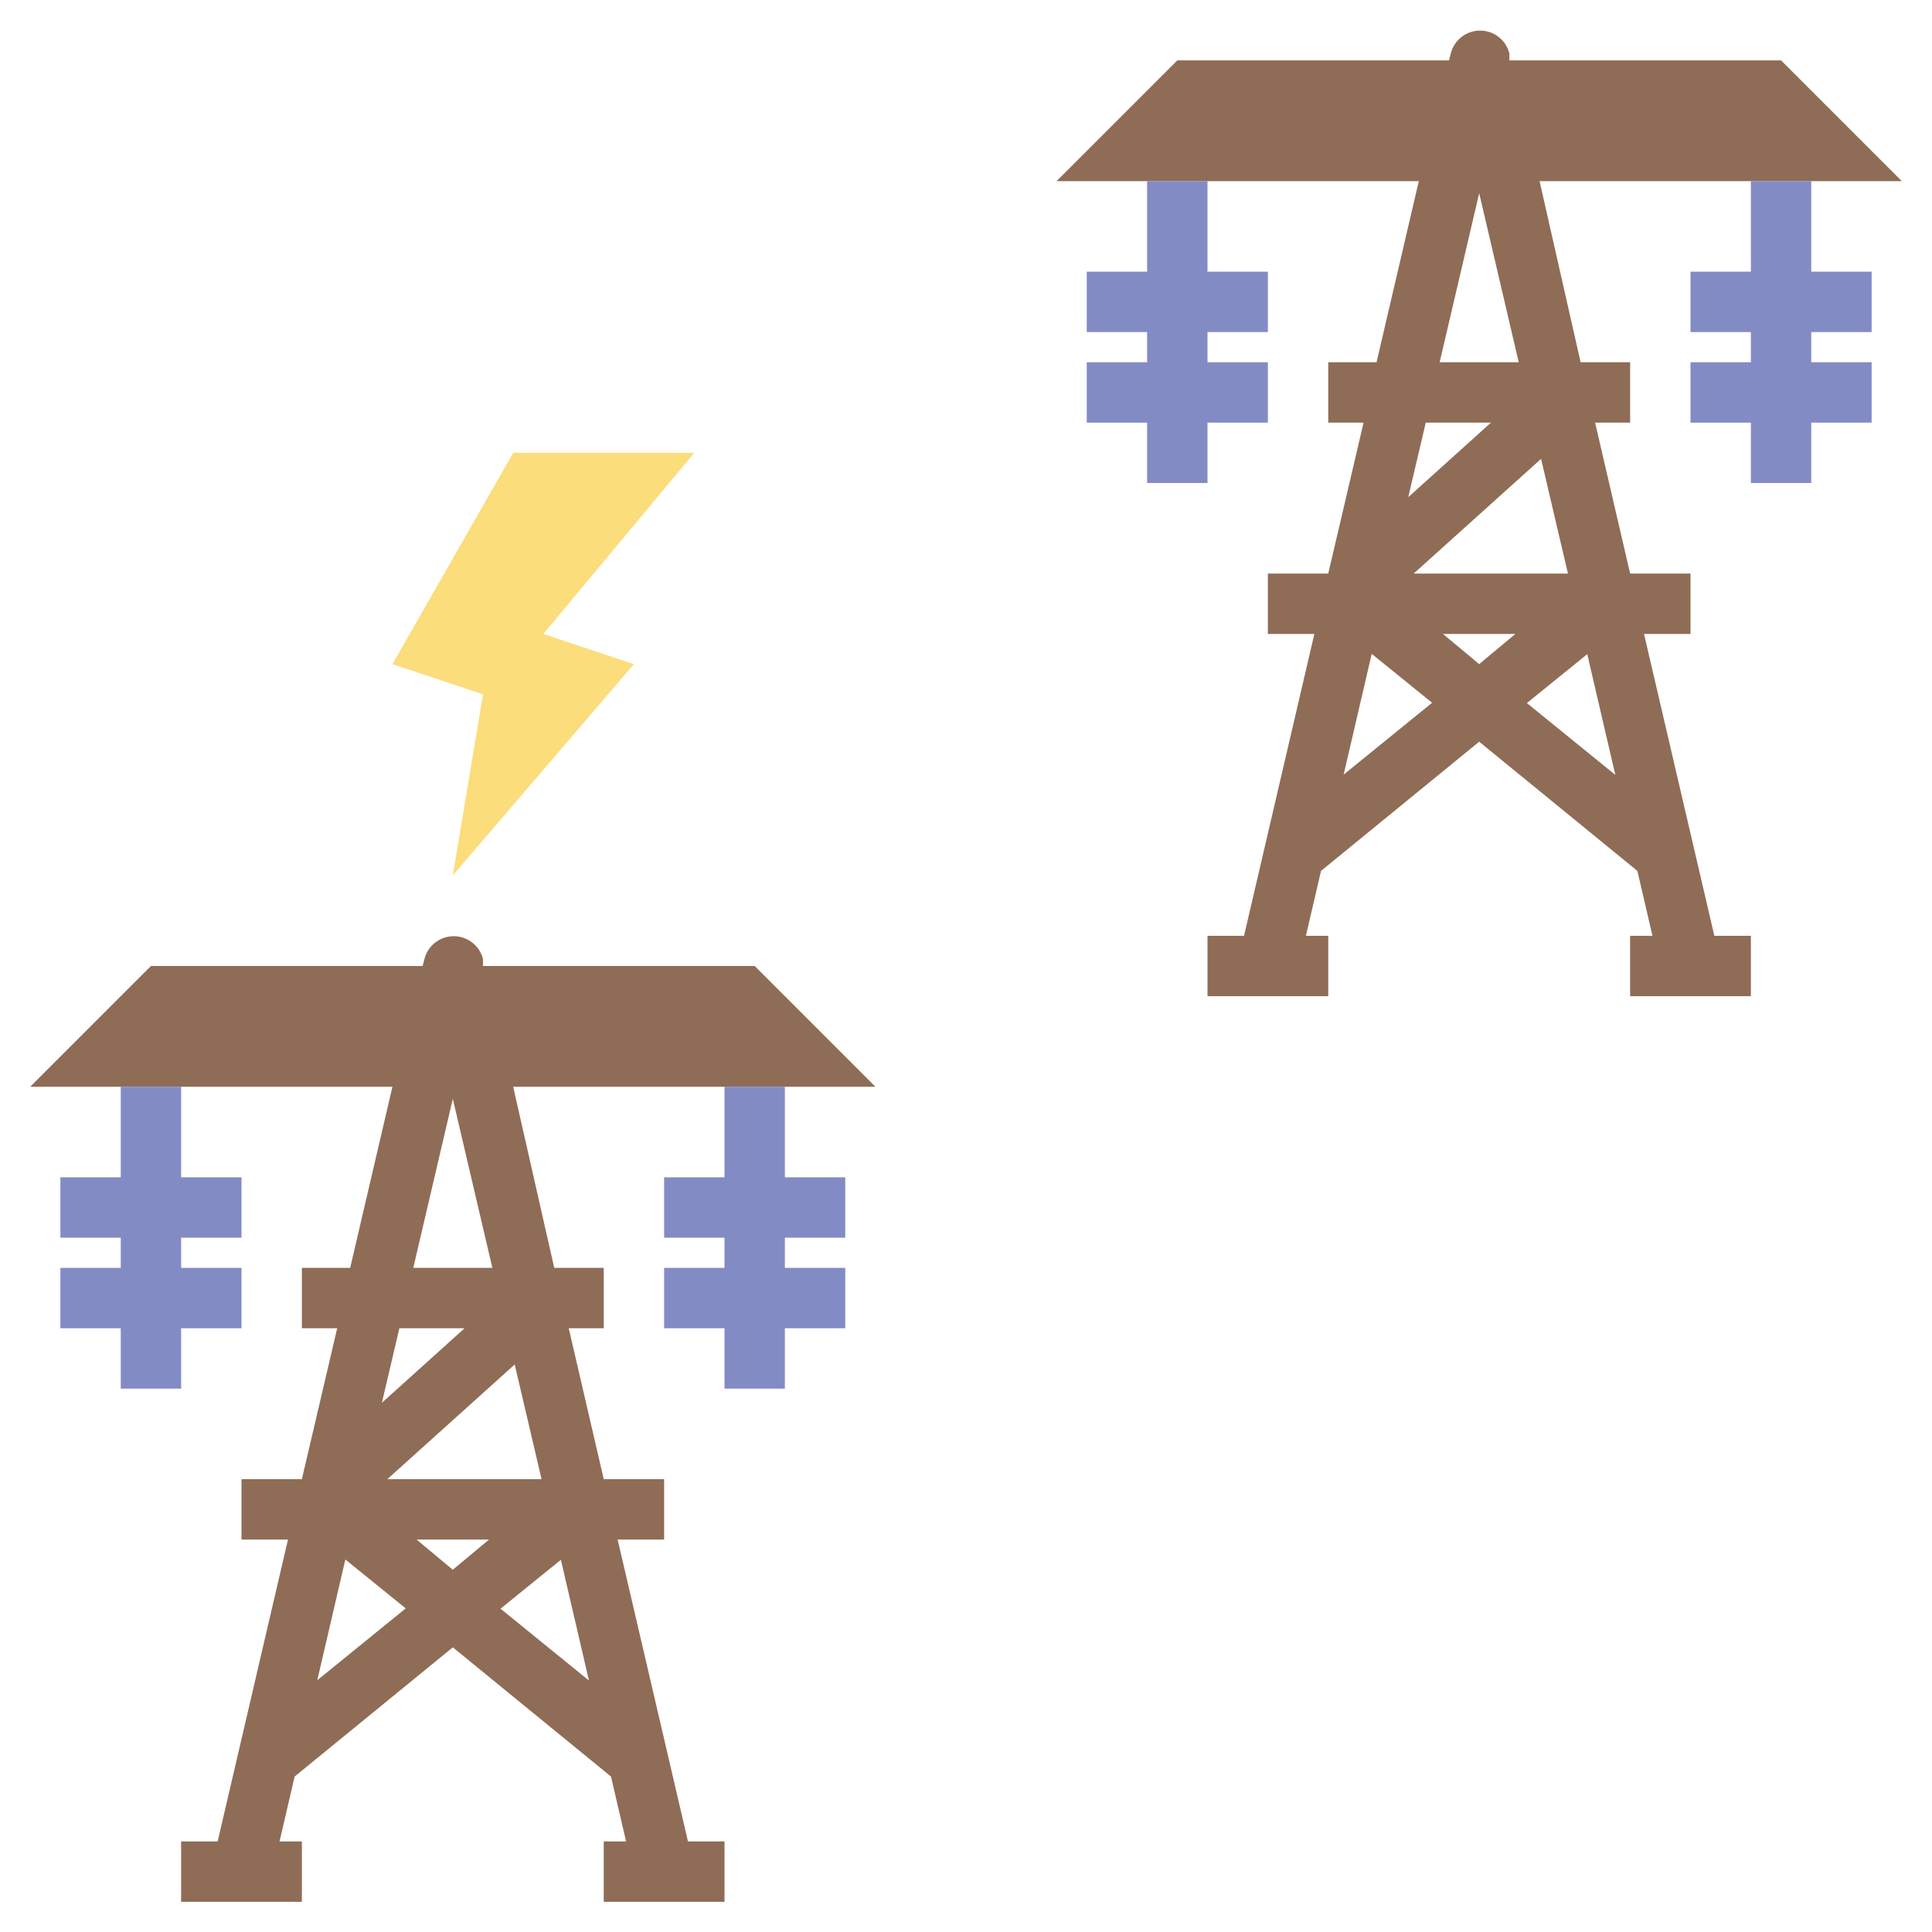
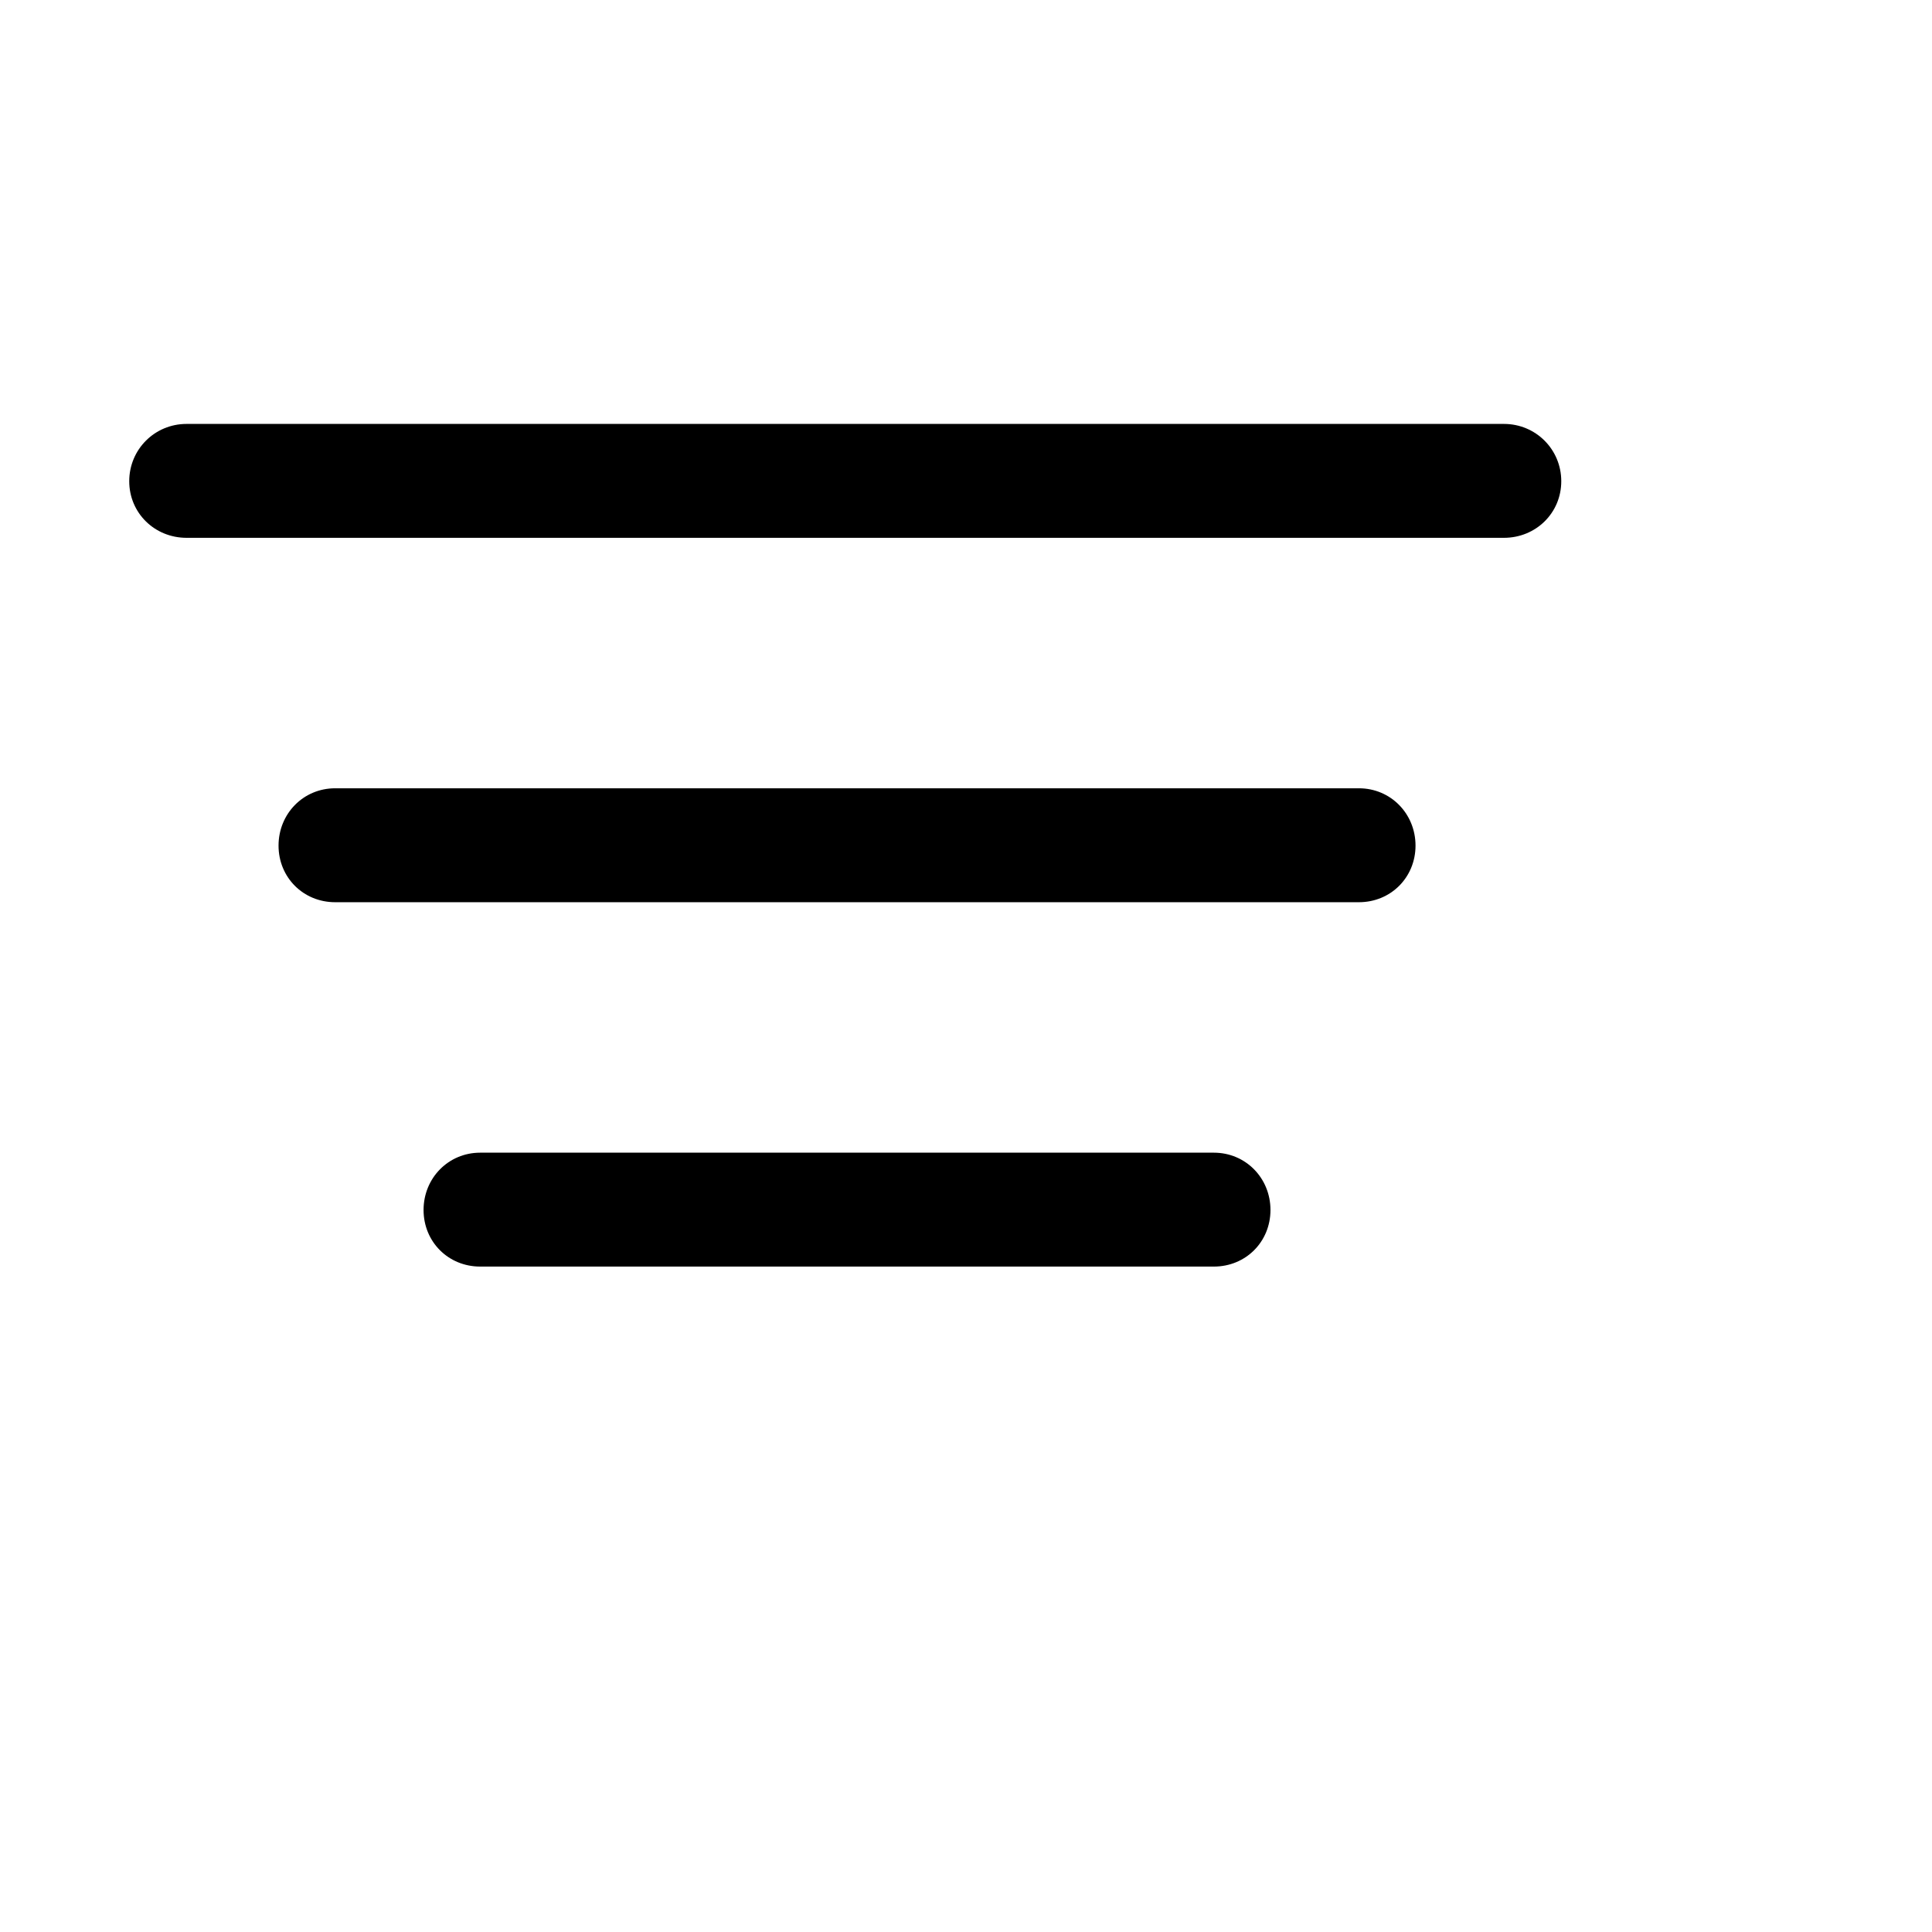
<svg xmlns="http://www.w3.org/2000/svg" width="800px" height="800px" viewBox="0 0 64 64" data-name="Layer 1" id="Layer_1">
-   <defs>
-     <style>.cls-1{fill:#fcdd7c;}.cls-2{fill:#8f6c56;}.cls-3{fill:#838bc5;}</style>
-   </defs>
-   <polygon class="cls-1" points="13 22 16 23 15 29 21 22 18 21 23 15 17 15 13 22" />
-   <path class="cls-2" d="M20.46,51H22V49H20l-1.16-5H20V42H18.36L17,36H29l-4-4H16L16,31.77a1,1,0,0,0-1.94,0L14,32H5L1,36H13l-1.4,6H10v2h1.17L10,49H8v2H9.54L7.21,61H6v2h4V61H9.26l.5-2.15L15,54.57l5.24,4.28.5,2.15H20v2h4V61H22.79Zm-2.52-2H12.83l4.22-3.8Zm-1.63-7H13.69L15,36.4Zm-3.08,2h2.16l-2.74,2.47ZM10.51,55.66l.93-4,2,1.62ZM15,52l-1.2-1h2.4Zm1.58,1.29,2-1.62.93,4Z" />
-   <polygon class="cls-3" points="28 41 28 39 26 39 26 36 24 36 24 39 22 39 22 41 24 41 24 42 22 42 22 44 24 44 24 46 26 46 26 44 28 44 28 42 26 42 26 41 28 41" />
-   <polygon class="cls-3" points="6 46 6 44 8 44 8 42 6 42 6 41 8 41 8 39 6 39 6 36 4 36 4 39 2 39 2 41 4 41 4 42 2 42 2 44 4 44 4 46 6 46" />
-   <path class="cls-2" d="M54.46,21H56V19H54l-1.16-5H54V12H52.36L51,6H63L59,2H50L50,1.77a1,1,0,0,0-1.94,0L48,2H39L35,6H47l-1.4,6H44v2h1.17L44,19H42v2h1.54L41.21,31H40v2h4V31h-.74l.5-2.15L49,24.57l5.24,4.28.5,2.15H54v2h4V31H56.79Zm-2.52-2H46.83l4.22-3.8Zm-1.63-7H47.69L49,6.4Zm-3.08,2h2.16l-2.74,2.47ZM44.51,25.66l.93-4,2,1.62ZM49,22l-1.2-1h2.4Zm1.58,1.29,2-1.62.93,4Z" />
-   <polygon class="cls-3" points="62 11 62 9 60 9 60 6 58 6 58 9 56 9 56 11 58 11 58 12 56 12 56 14 58 14 58 16 60 16 60 14 62 14 62 12 60 12 60 11 62 11" />
-   <polygon class="cls-3" points="40 16 40 14 42 14 42 12 40 12 40 11 42 11 42 9 40 9 40 6 38 6 38 9 36 9 36 11 38 11 38 12 36 12 36 14 38 14 38 16 40 16" />
+   <path d="M 6.18 17.816 L 49.82 17.816 C 50.875 17.816 51.719 16.996 51.719 15.941 C 51.719 14.887 50.875 14.043 49.82 14.043 L 6.18 14.043 C 5.125 14.043 4.281 14.887 4.281 15.941 C 4.281 16.996 5.125 17.816 6.18 17.816 Z M 11.102 29.887 L 45.016 29.887 C 46.07 29.887 46.891 29.066 46.891 28.012 C 46.891 26.957 46.07 26.113 45.016 26.113 L 11.102 26.113 C 10.047 26.113 9.227 26.957 9.227 28.012 C 9.227 29.066 10.047 29.887 11.102 29.887 Z M 15.906 41.957 L 40.211 41.957 C 41.266 41.957 42.086 41.137 42.086 40.082 C 42.086 39.027 41.266 38.184 40.211 38.184 L 15.906 38.184 C 14.852 38.184 14.031 39.027 14.031 40.082 C 14.031 41.137 14.852 41.957 15.906 41.957 Z">
+     </path>
</svg>
